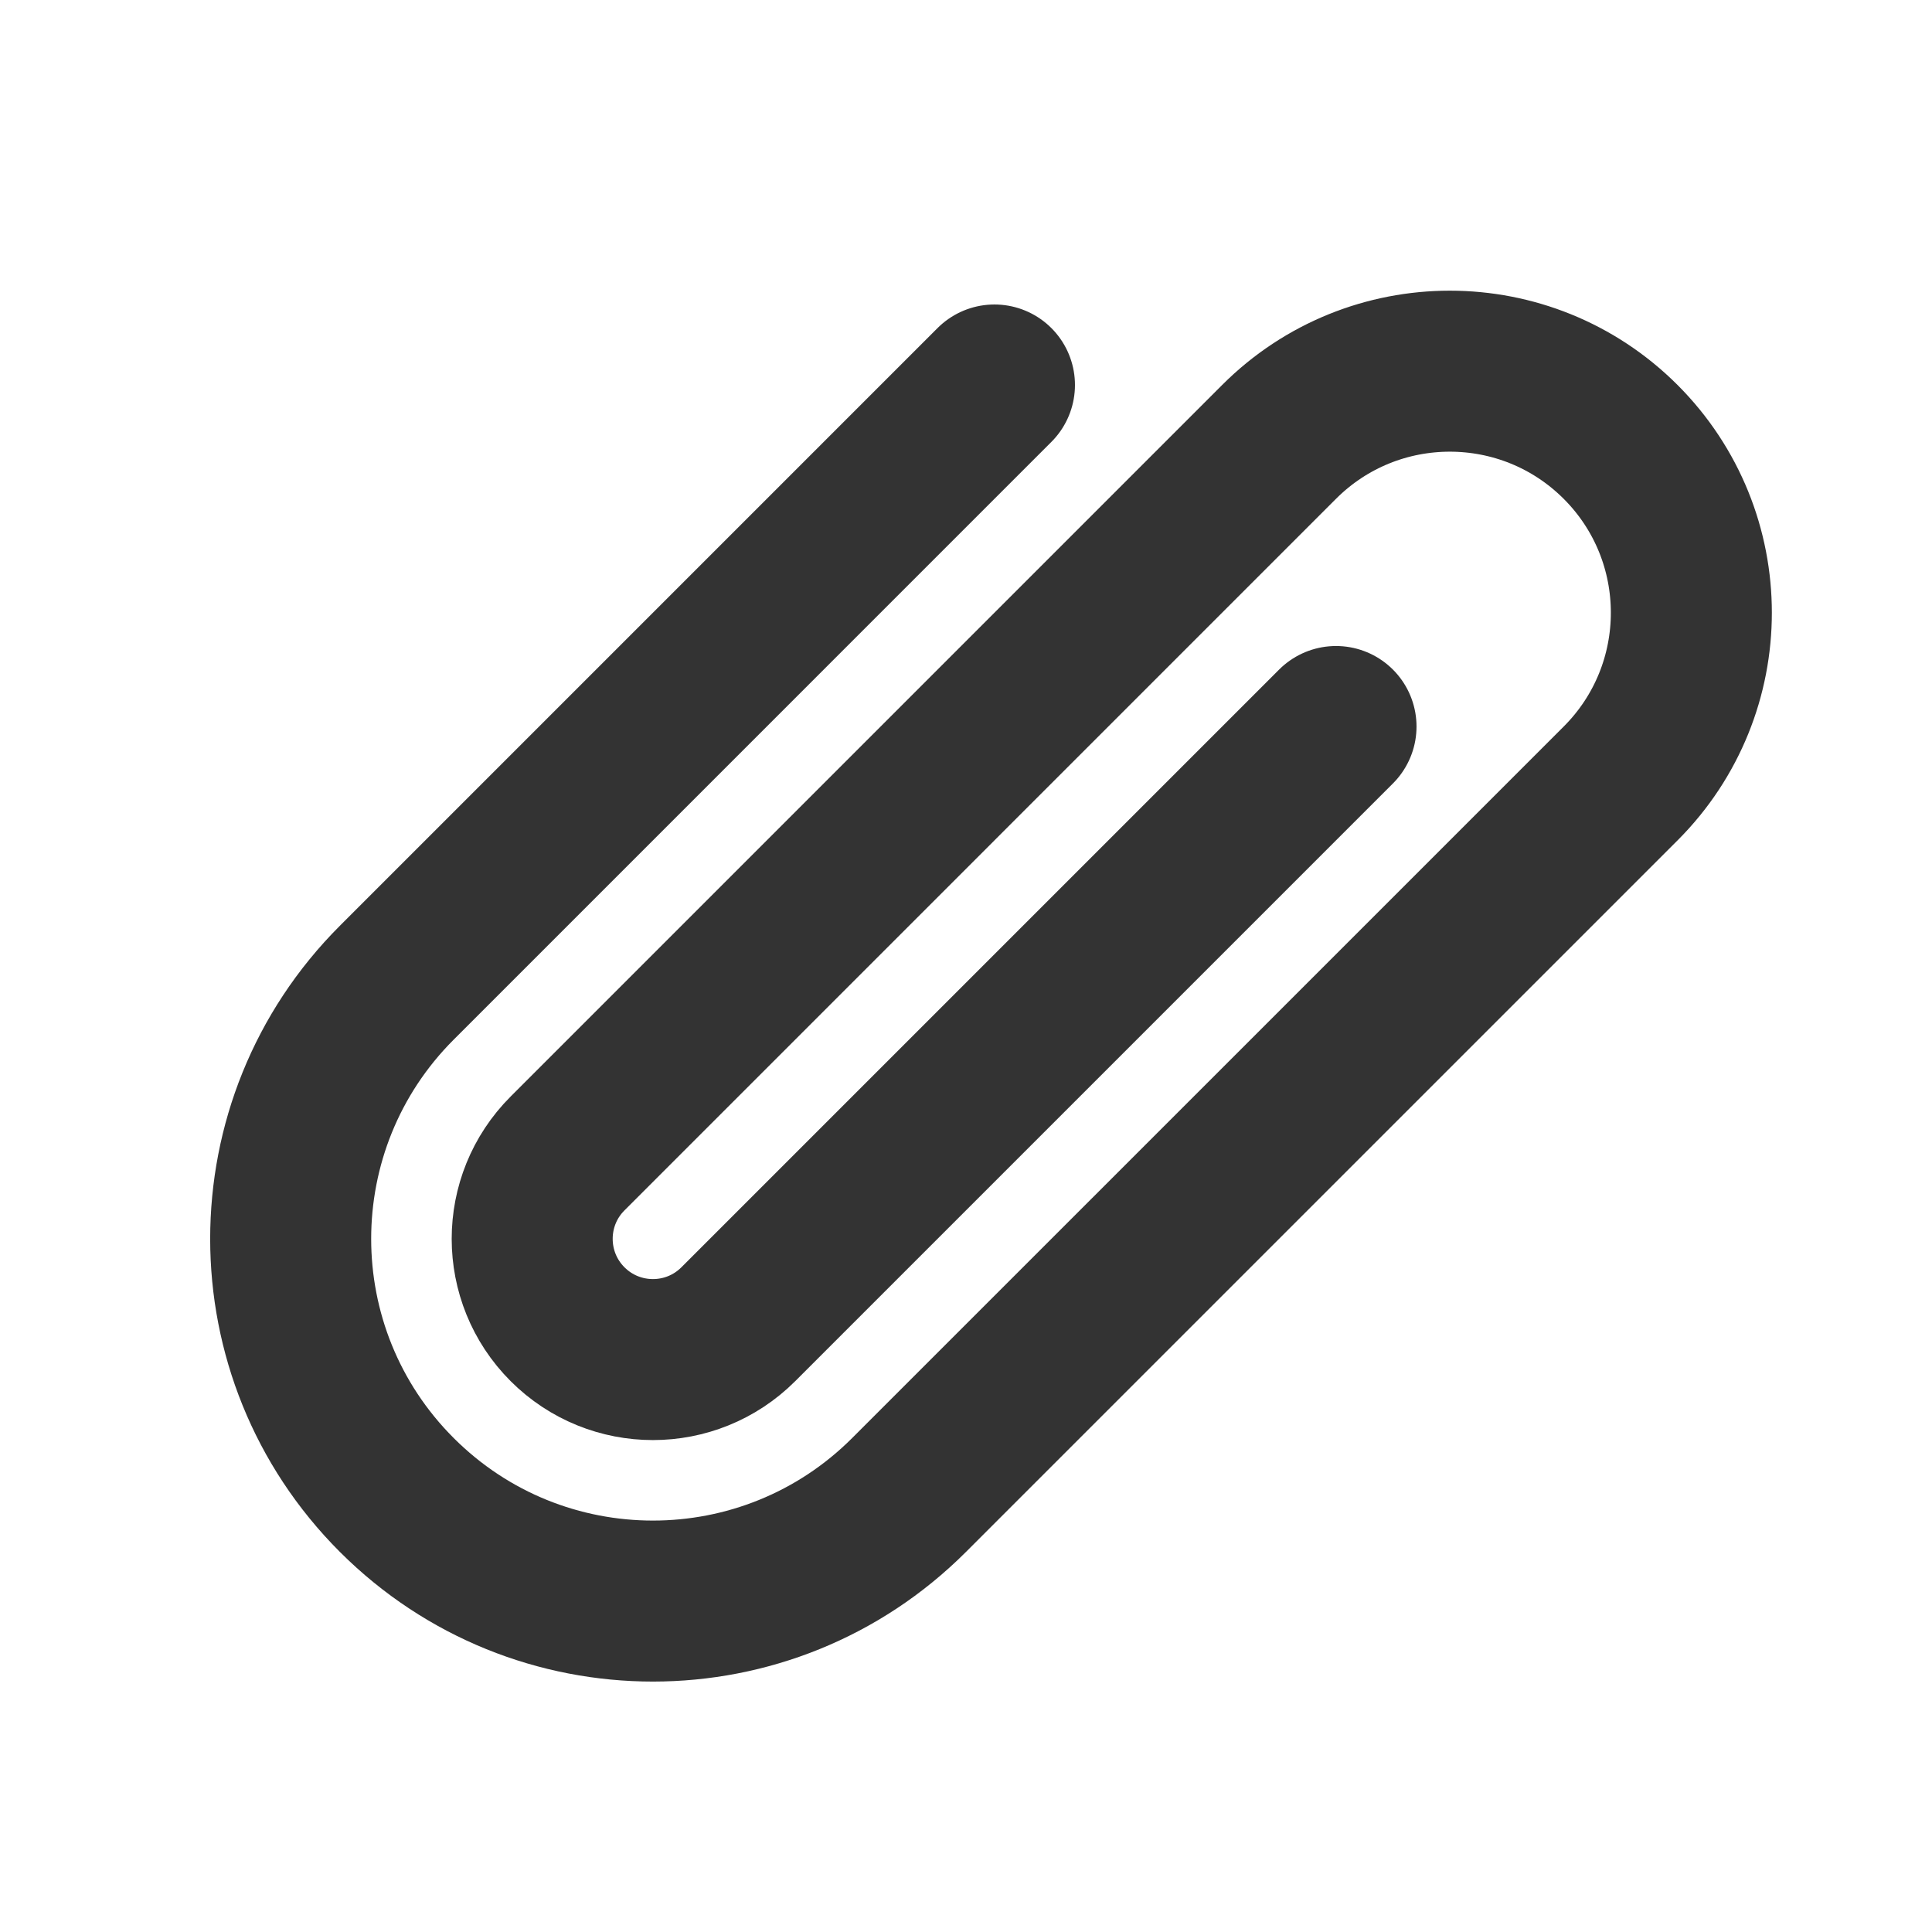
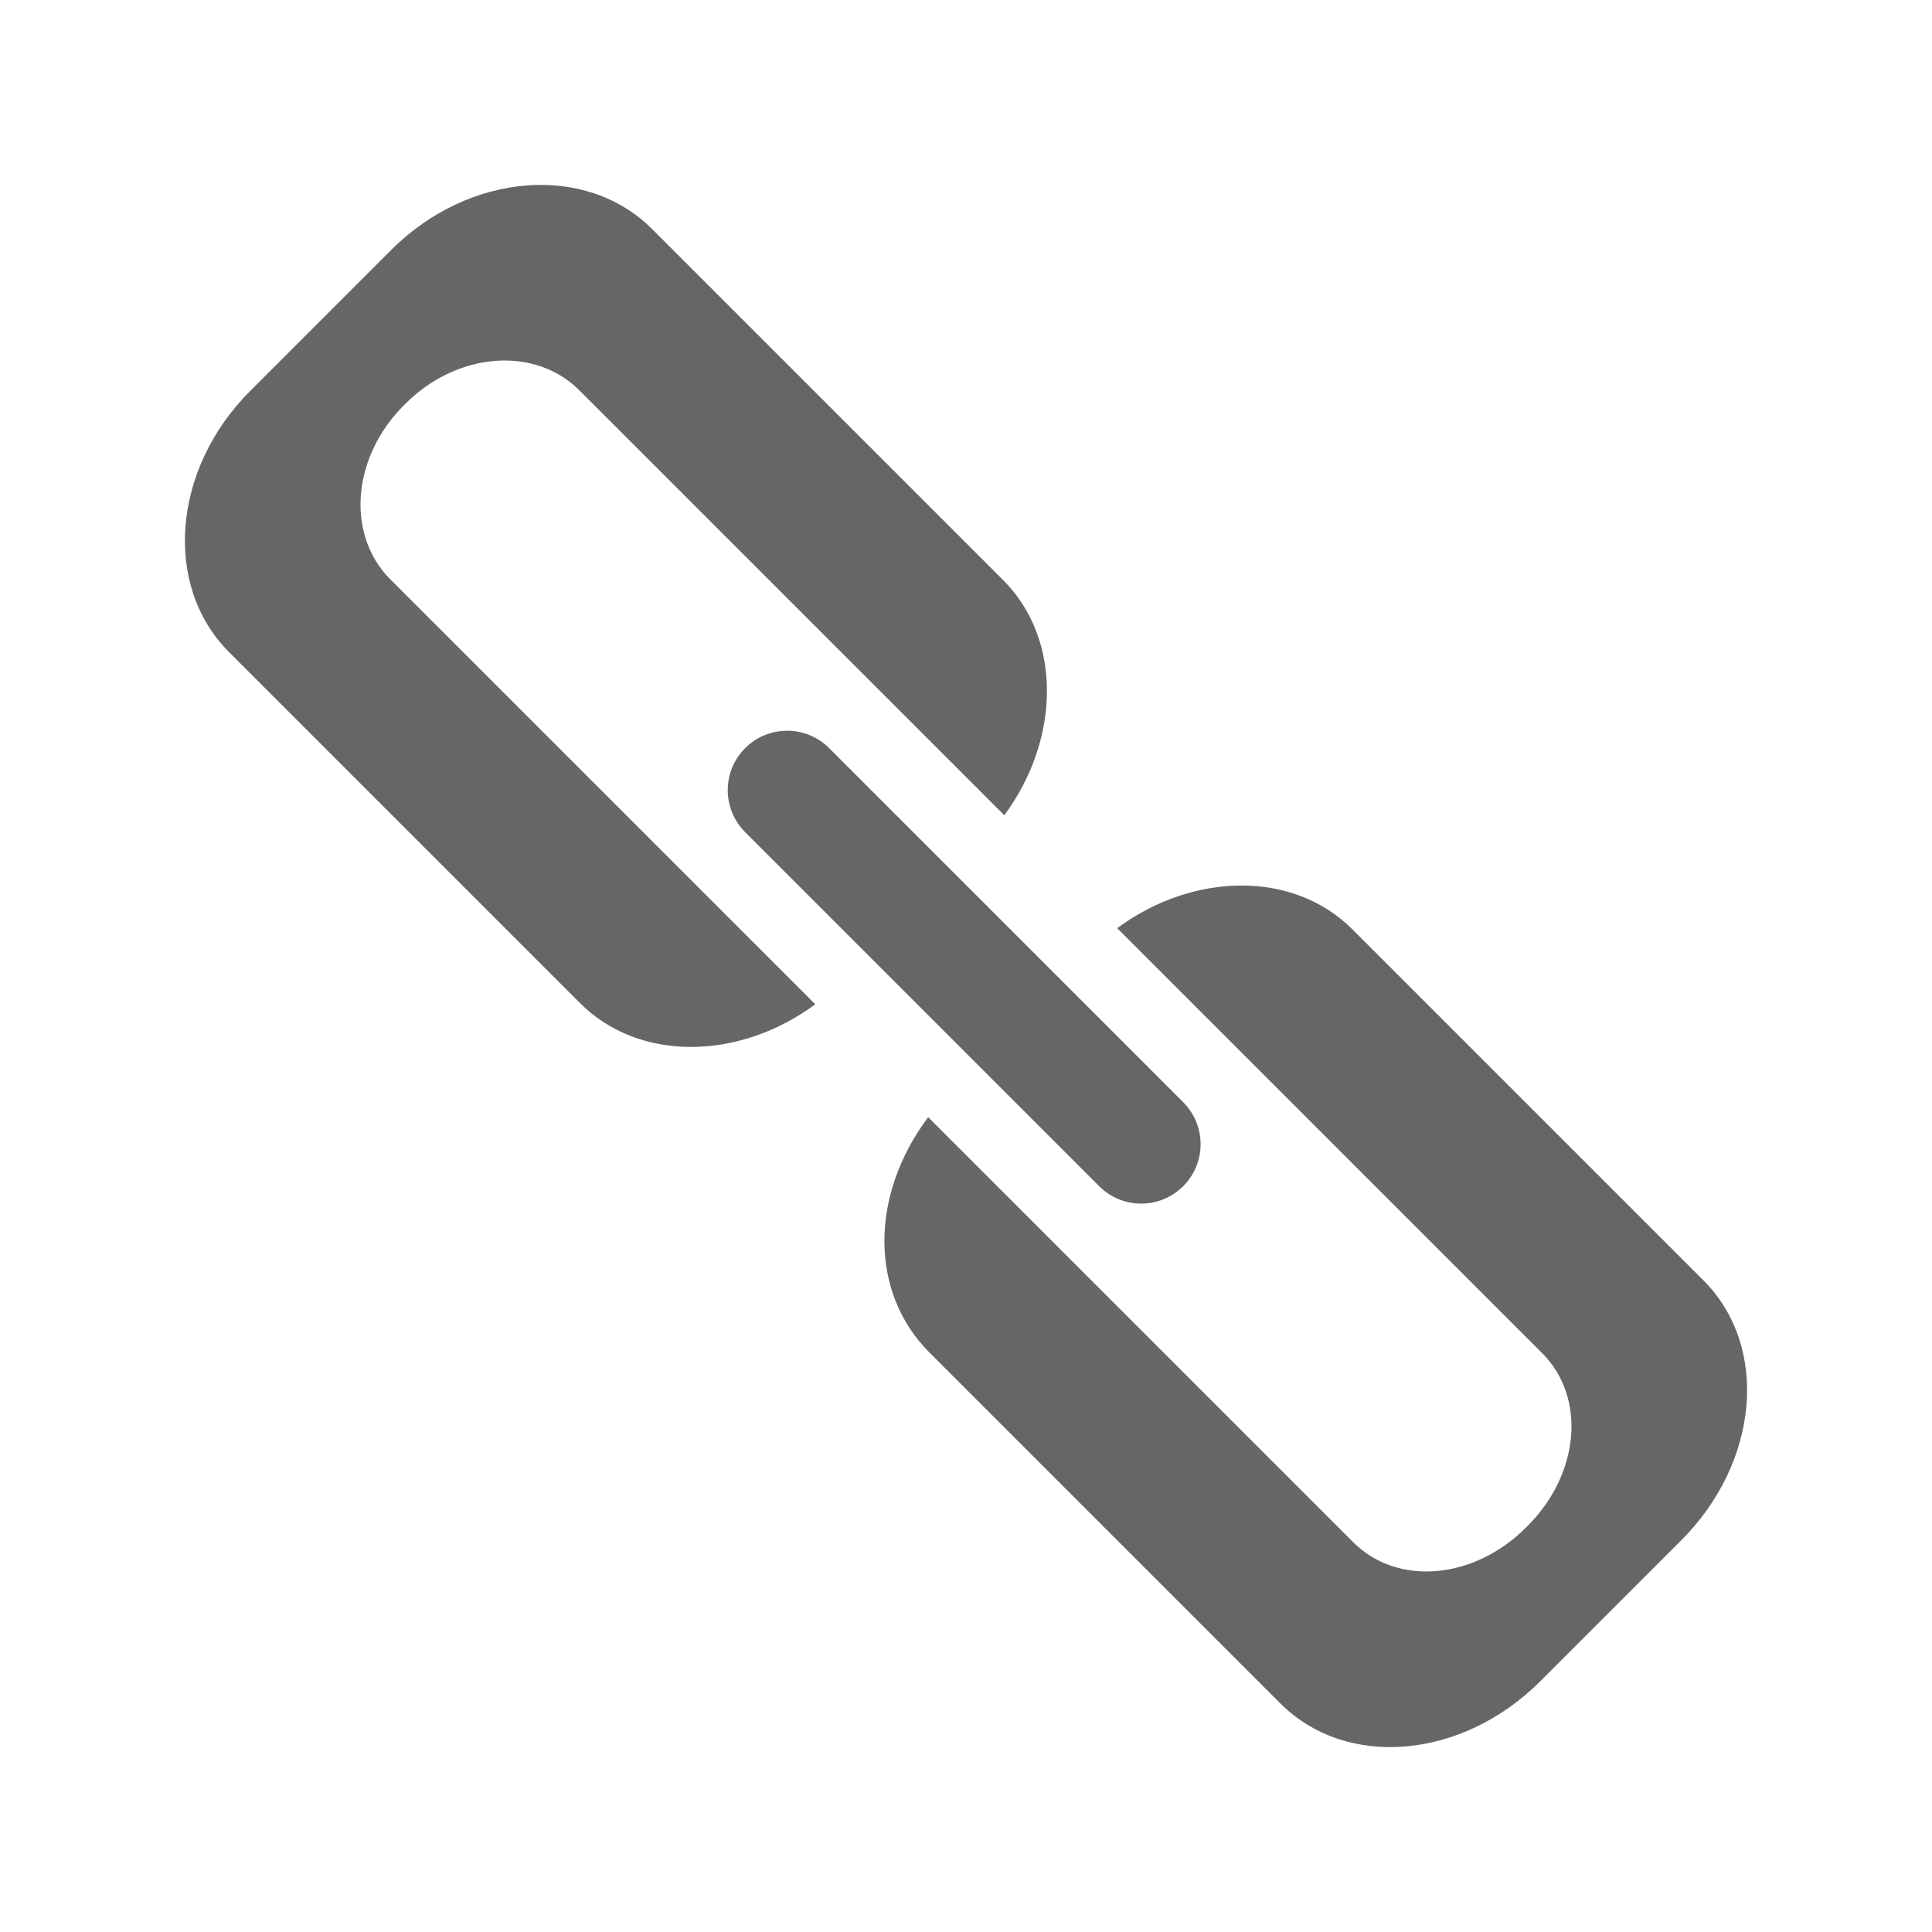
- <svg xmlns="http://www.w3.org/2000/svg" width="24" height="24" viewBox="0 0 48 48" fill="none">
-   <path d="M24.707 9.565L9.858 24.415C6.343 27.929 6.343 33.628 9.858 37.142V37.142C13.373 40.657 19.071 40.657 22.586 37.142L40.264 19.465C42.607 17.122 42.607 13.323 40.264 10.979V10.979C37.92 8.636 34.121 8.636 31.778 10.979L14.101 28.657C12.929 29.829 12.929 31.728 14.101 32.9V32.9C15.272 34.071 17.172 34.071 18.343 32.9L33.193 18.05" stroke="#333" stroke-width="4" stroke-linecap="round" stroke-linejoin="round" />
+ <svg xmlns="http://www.w3.org/2000/svg" t="1731431574375" class="icon" viewBox="0 0 1024 1024" version="1.1" p-id="8966" width="200" height="200">
+   <path d="M213.972 214.906l0.934-0.934c27.606-27.606 68.674-30.581 92.168-7.087l225.23 225.23c29.72-40.254 30.733-93.311-0.599-124.643L345.639 121.406c-35.132-35.132-97.076-30.148-138.356 11.132l-74.744 74.744c-41.28 41.28-46.264 103.224-11.132 138.356l186.065 186.065c31.332 31.332 84.389 30.319 124.643 0.599l-225.23-225.23c-23.494-23.492-20.519-64.56 7.087-92.166zM808.745 809.679l0.934-0.934c27.606-27.606 31.18-68.074 7.686-91.568l-225.23-225.23c40.254-29.72 93.311-30.733 124.643 0.599l186.065 186.065c35.132 35.132 29.548 96.477-11.732 137.757l-74.744 74.744c-41.28 41.28-102.625 46.863-137.757 11.732L492.546 716.779c-31.332-31.332-31.909-82.799-0.599-124.643l225.23 225.23c23.494 23.494 63.962 19.92 91.568-7.687z" fill="#666666" p-id="8967" />
+   <path d="M627.123 628.713c-12.296 12.296-32.232 12.296-44.528 0L394.938 441.057c-12.296-12.296-12.296-32.232 0-44.528s32.232-12.296 44.528 0l187.656 187.656c12.297 12.296 12.297 32.232 0.001 44.528z" fill="#666666" p-id="8968" />
</svg>
